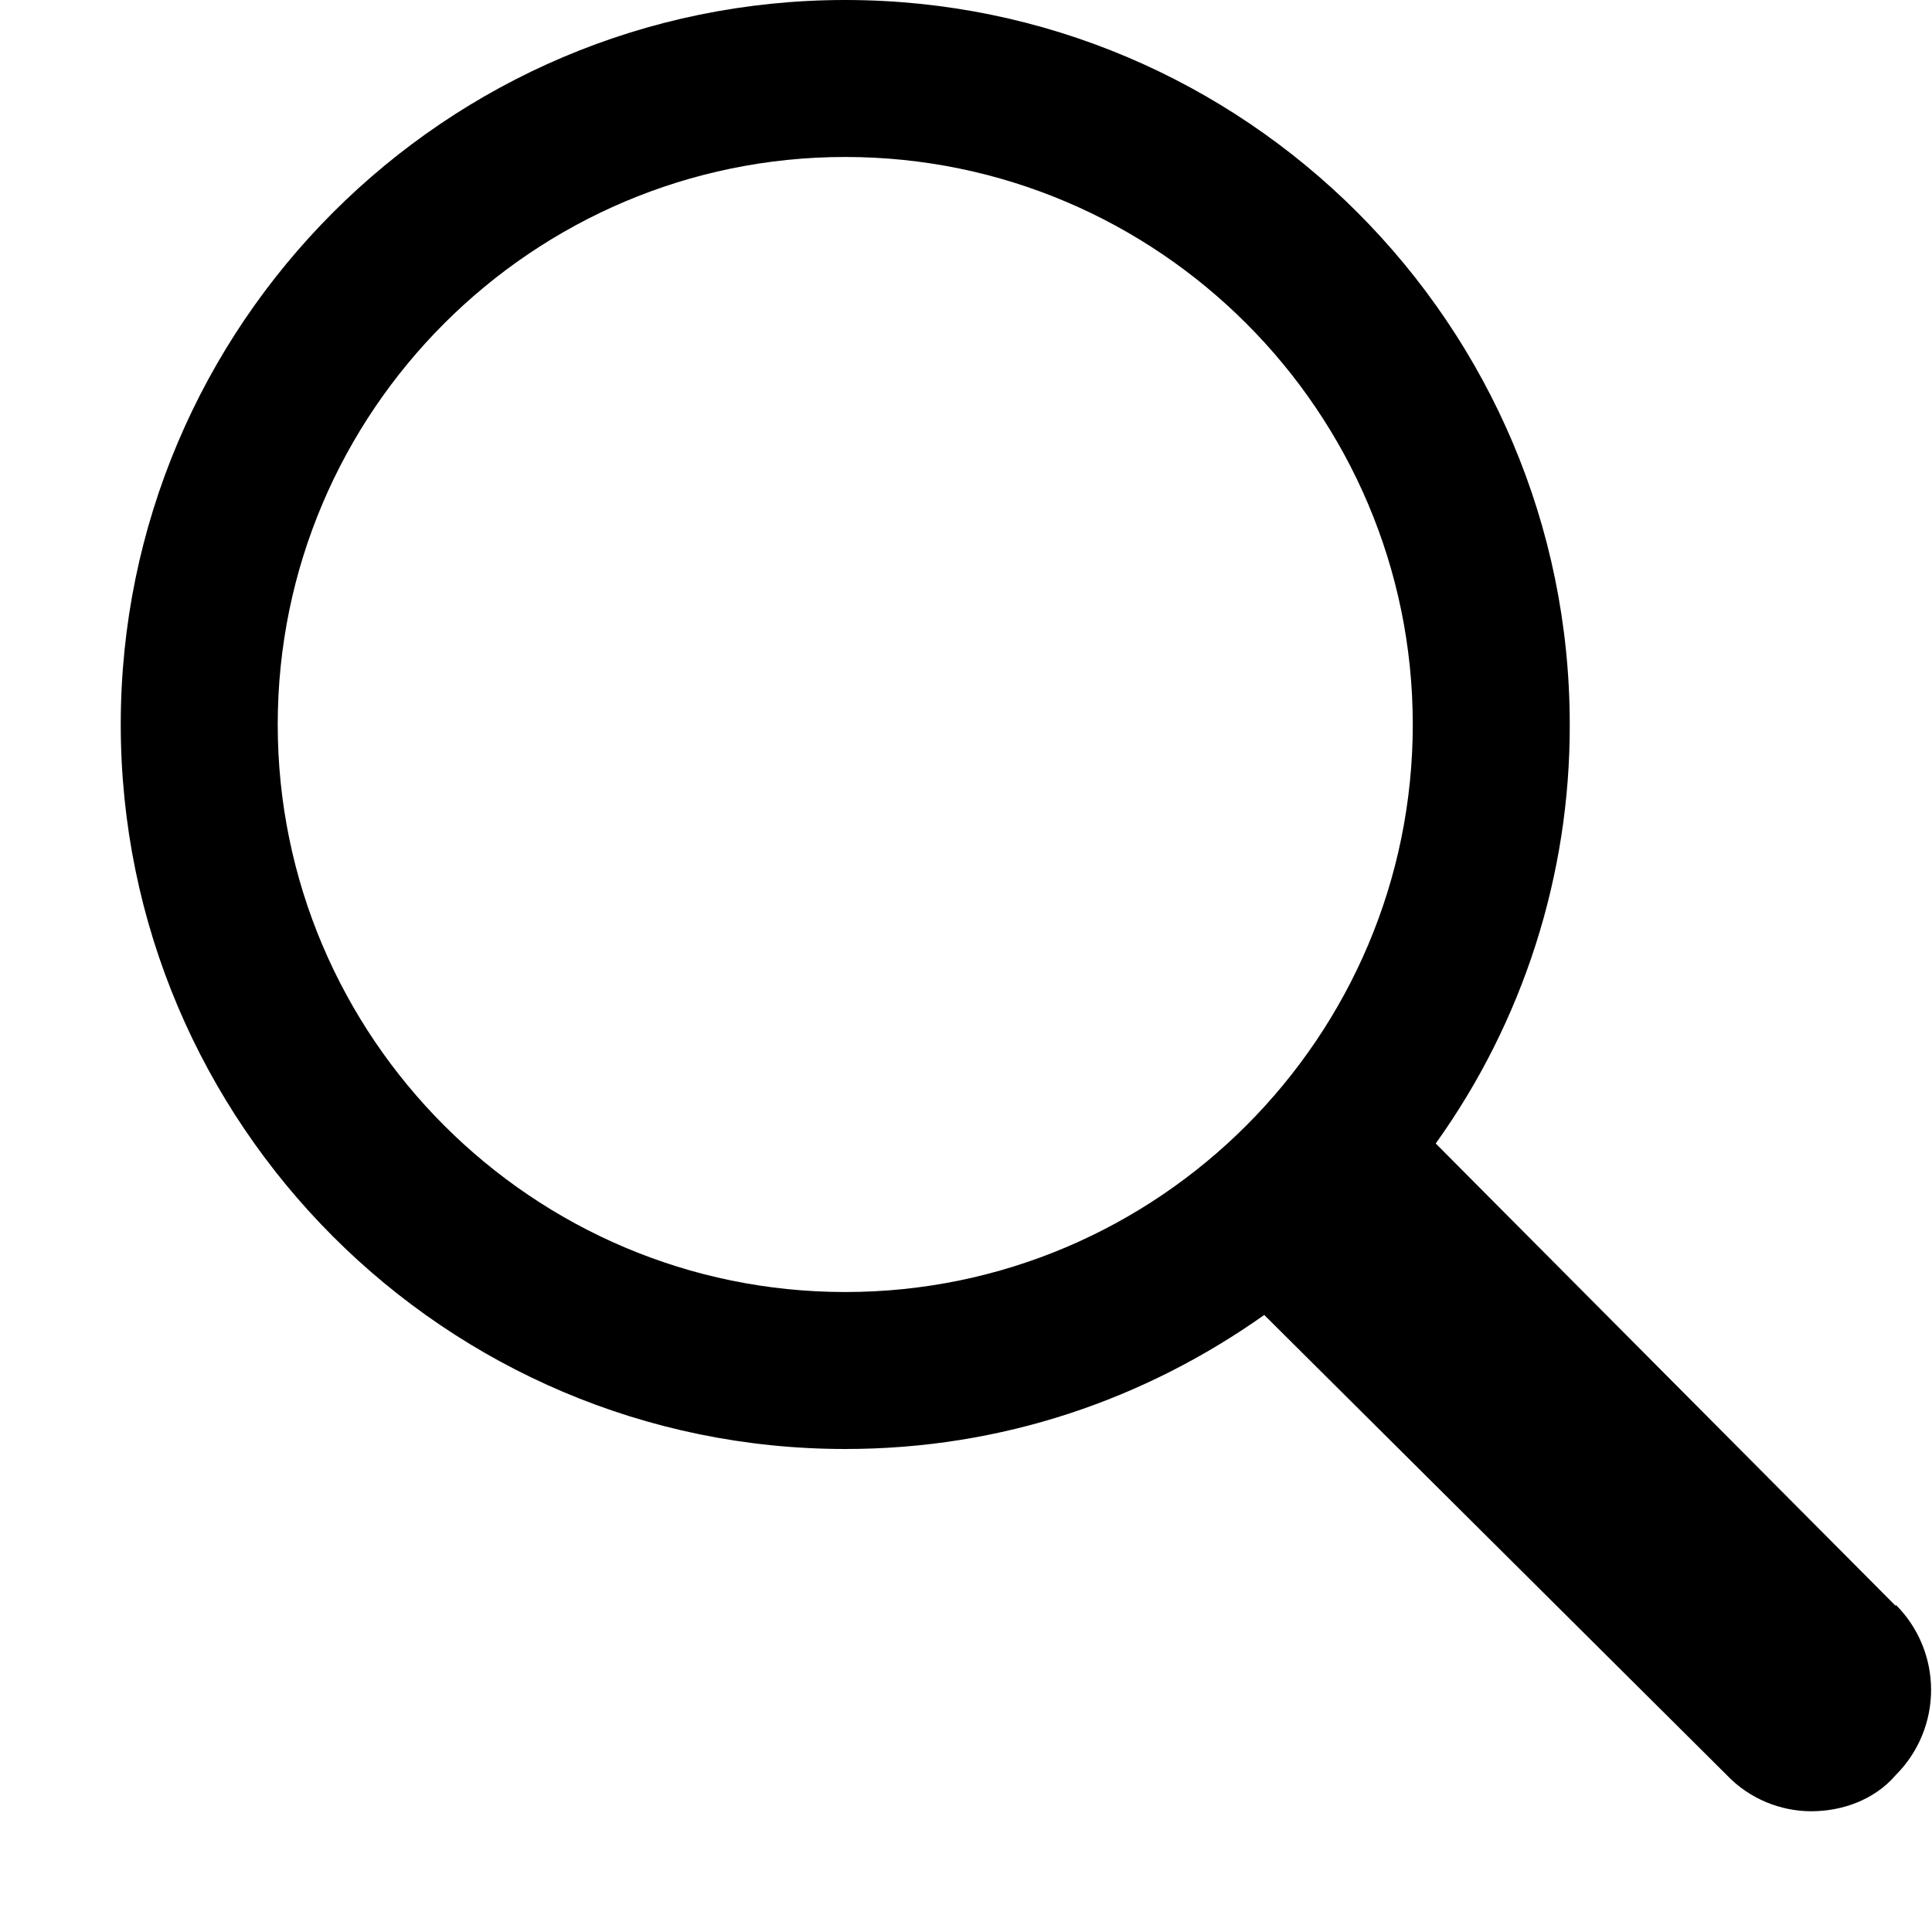
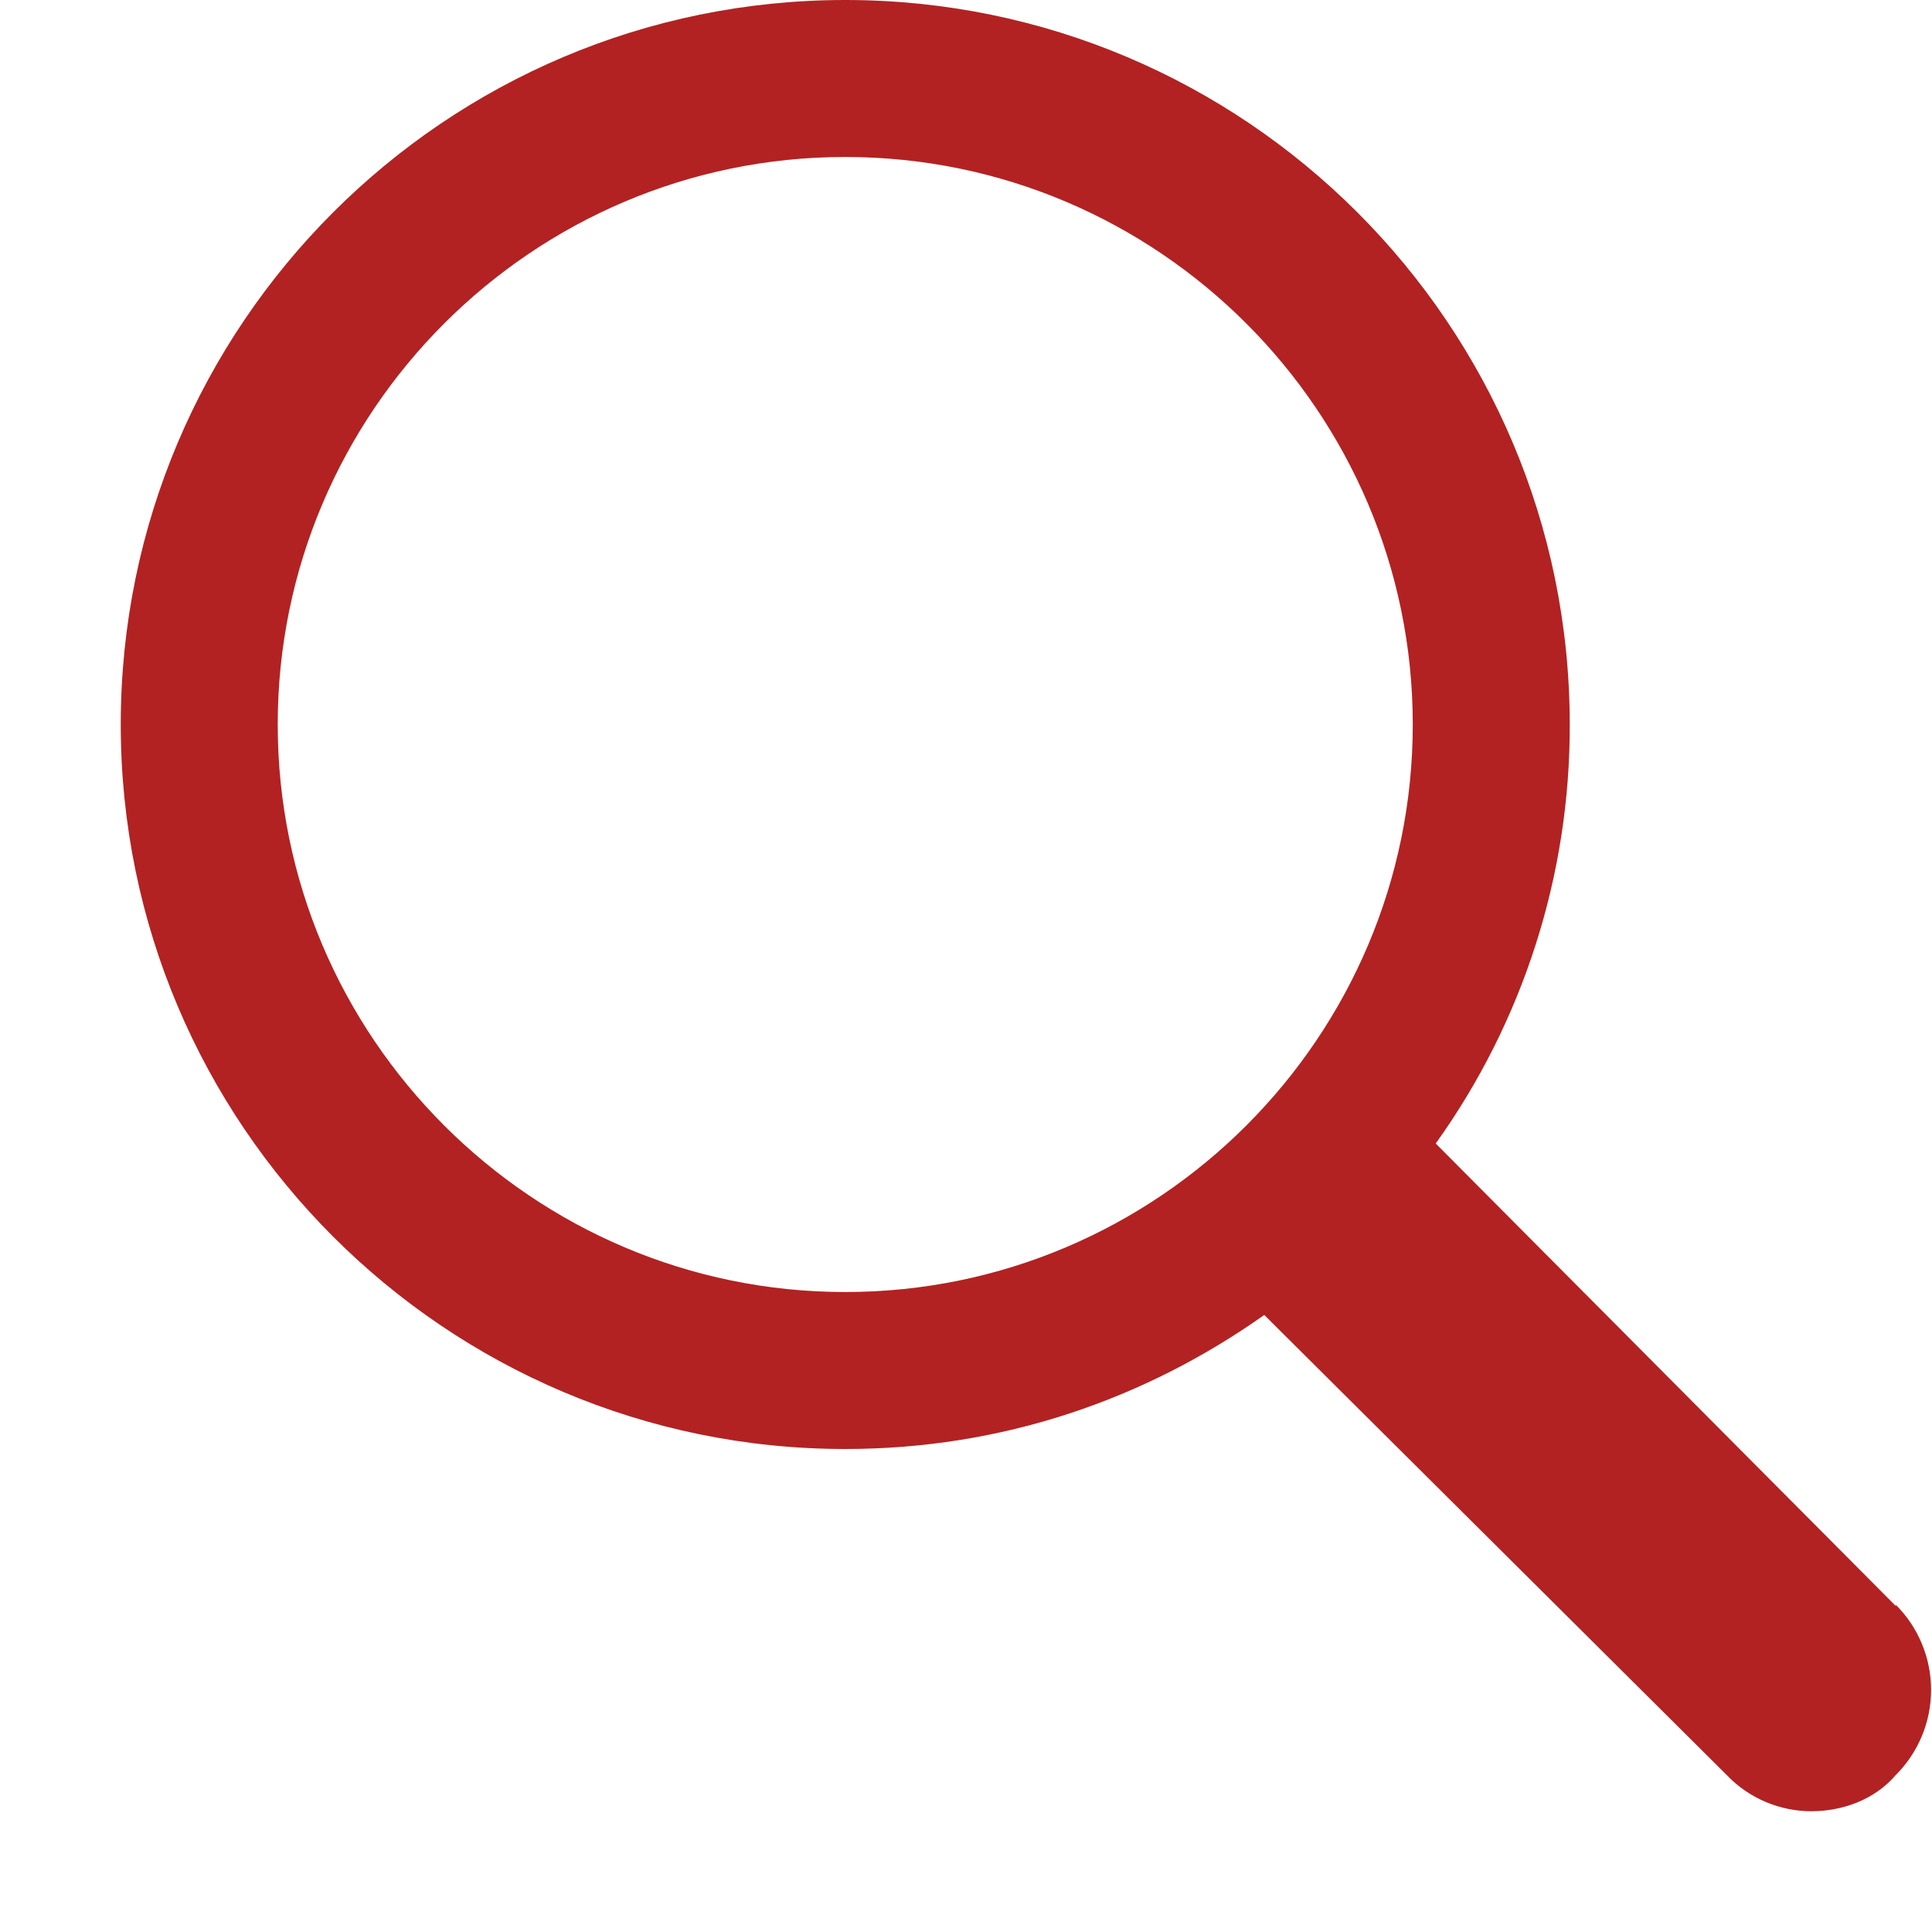
- <svg xmlns="http://www.w3.org/2000/svg" stroke="currentColor" fill="currentColor" stroke-width="0" viewBox="0 0 16 16" height="1em" width="1em">
+ <svg xmlns="http://www.w3.org/2000/svg" stroke="firebrick" fill="firebrick" stroke-width="0" viewBox="0 0 16 16" height="1em" width="1em">
  <path fill-rule="evenodd" d="M15.7 13.3l-3.81-3.83A5.93 5.93 0 0 0 13 6c0-3.31-2.69-6-6-6S1 2.69 1 6s2.69 6 6 6c1.3 0 2.48-.41 3.47-1.11l3.83 3.81c.19.2.45.3.7.3.25 0 .52-.09.7-.3a.996.996 0 0 0 0-1.41v.01zM7 10.7c-2.59 0-4.7-2.11-4.7-4.7 0-2.59 2.11-4.7 4.7-4.7 2.59 0 4.7 2.11 4.7 4.7 0 2.59-2.11 4.7-4.7 4.7z" />
</svg>
